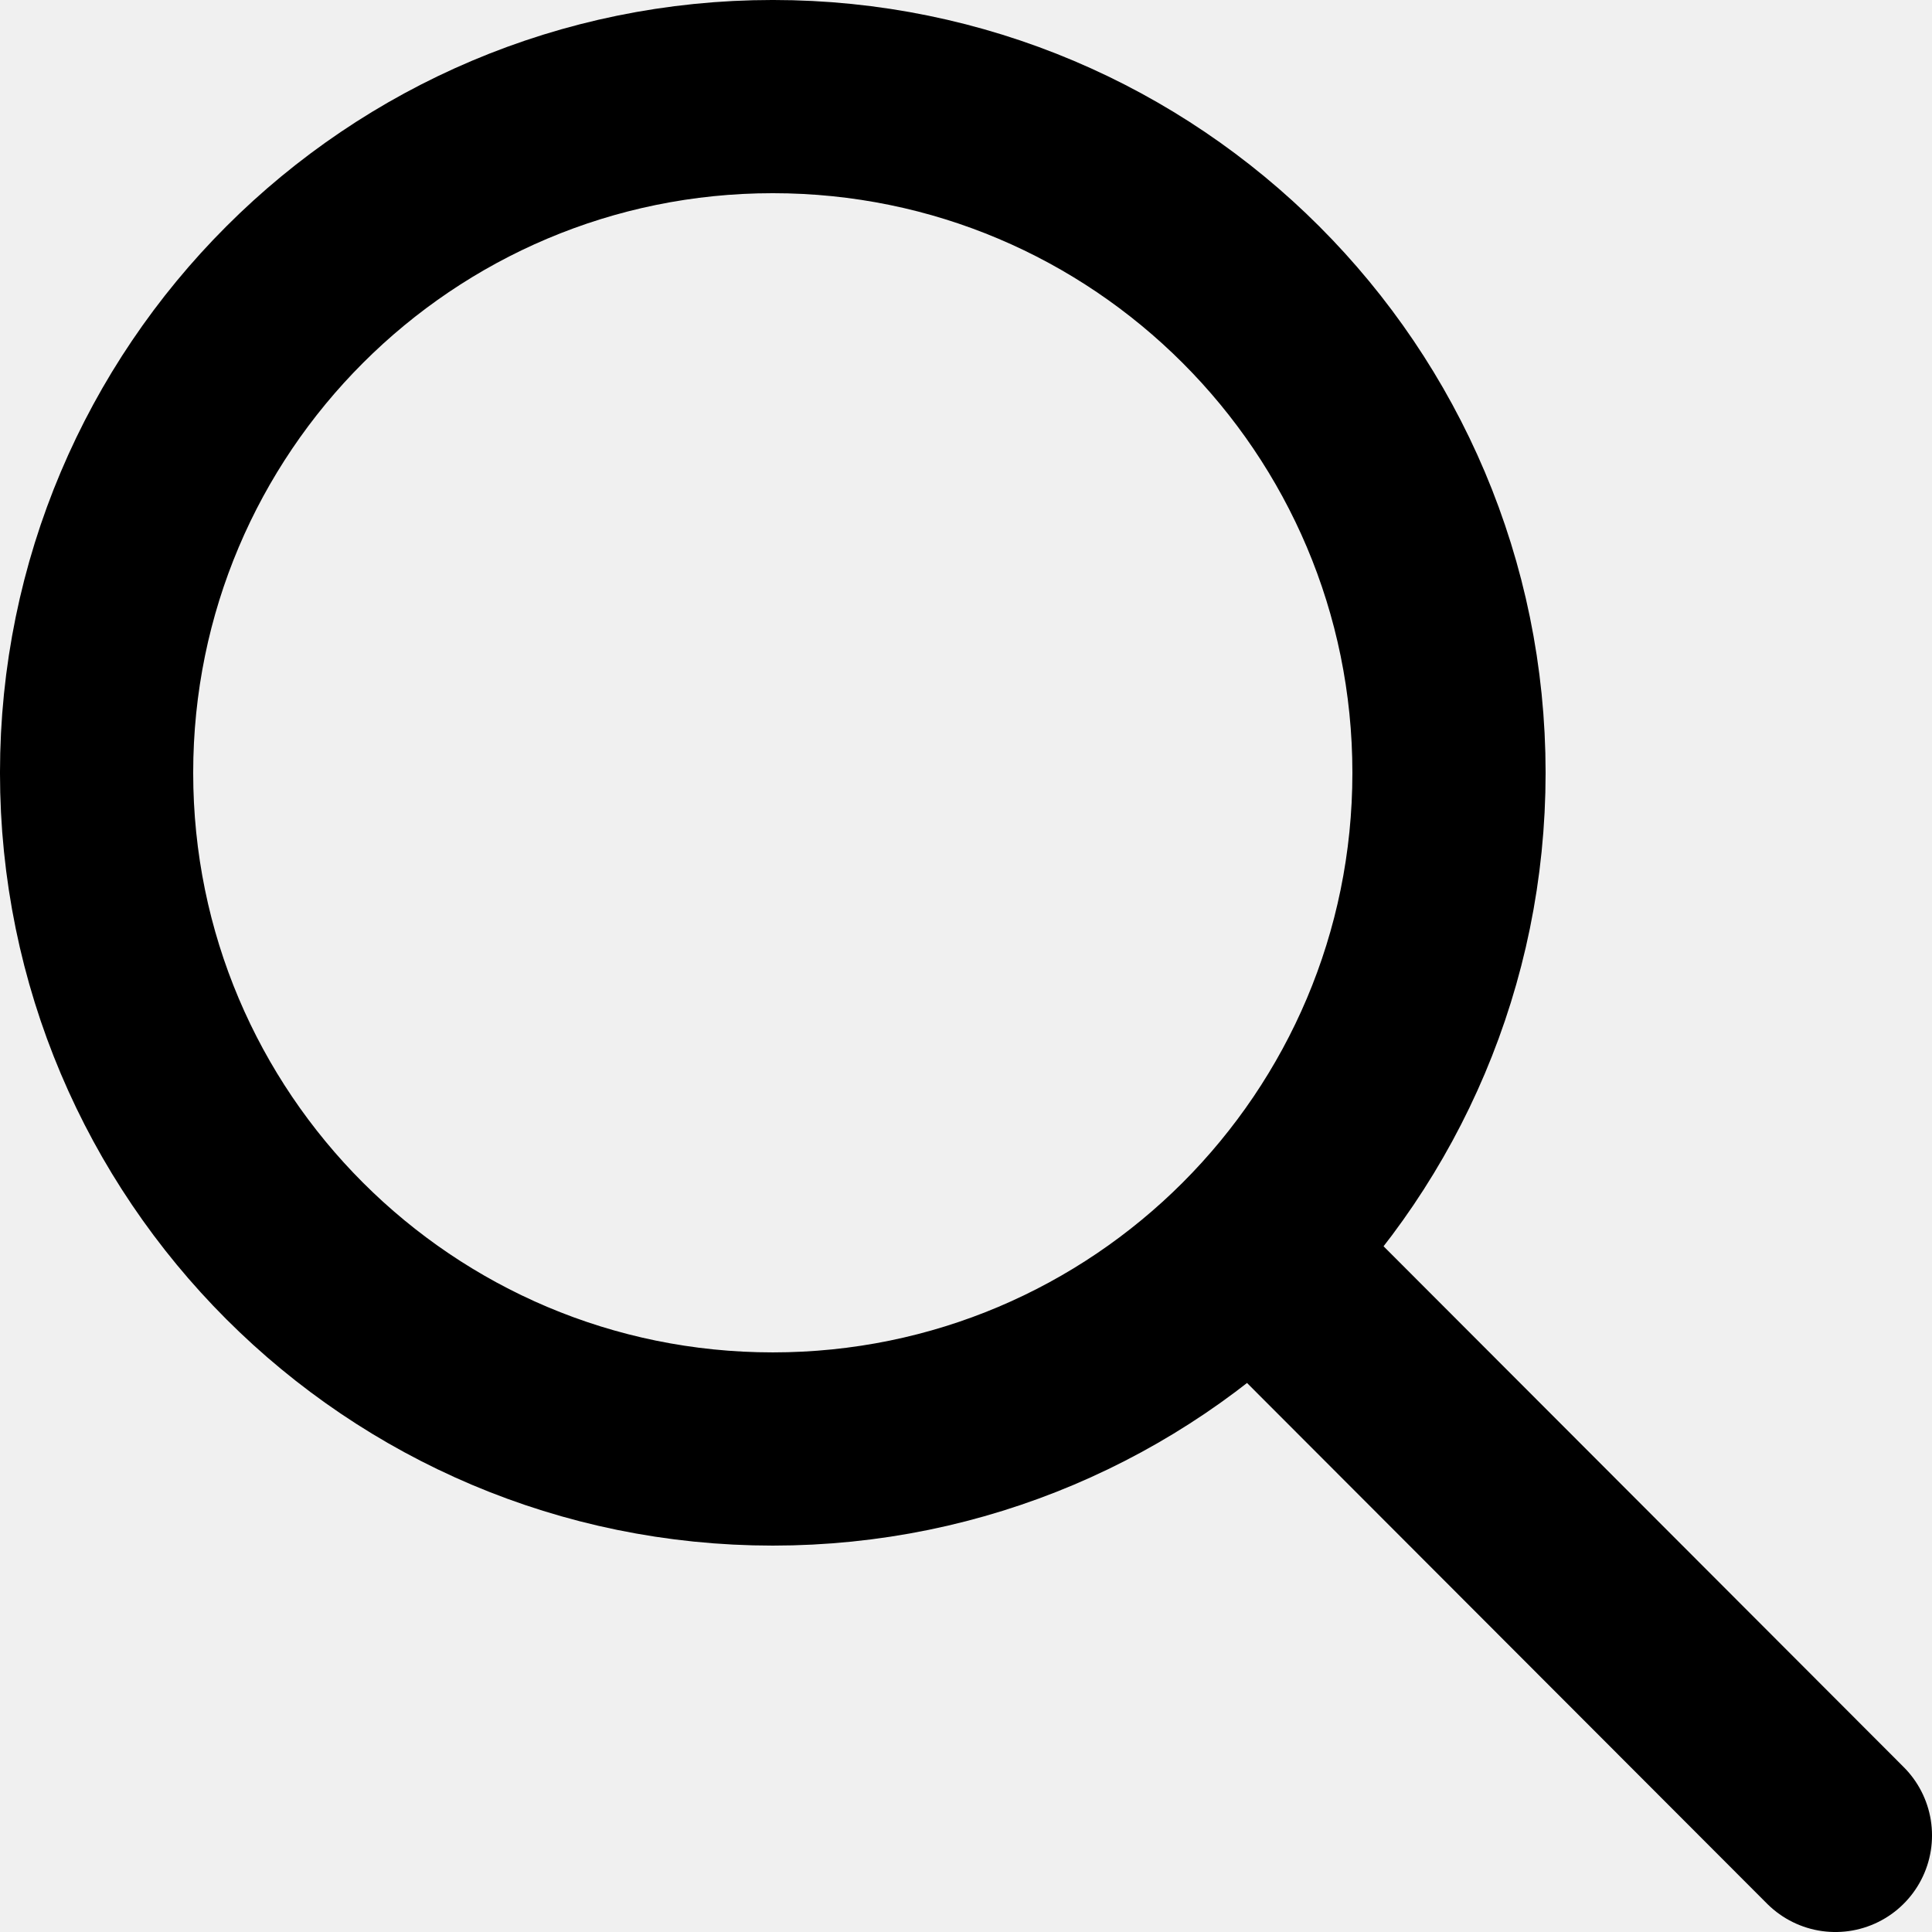
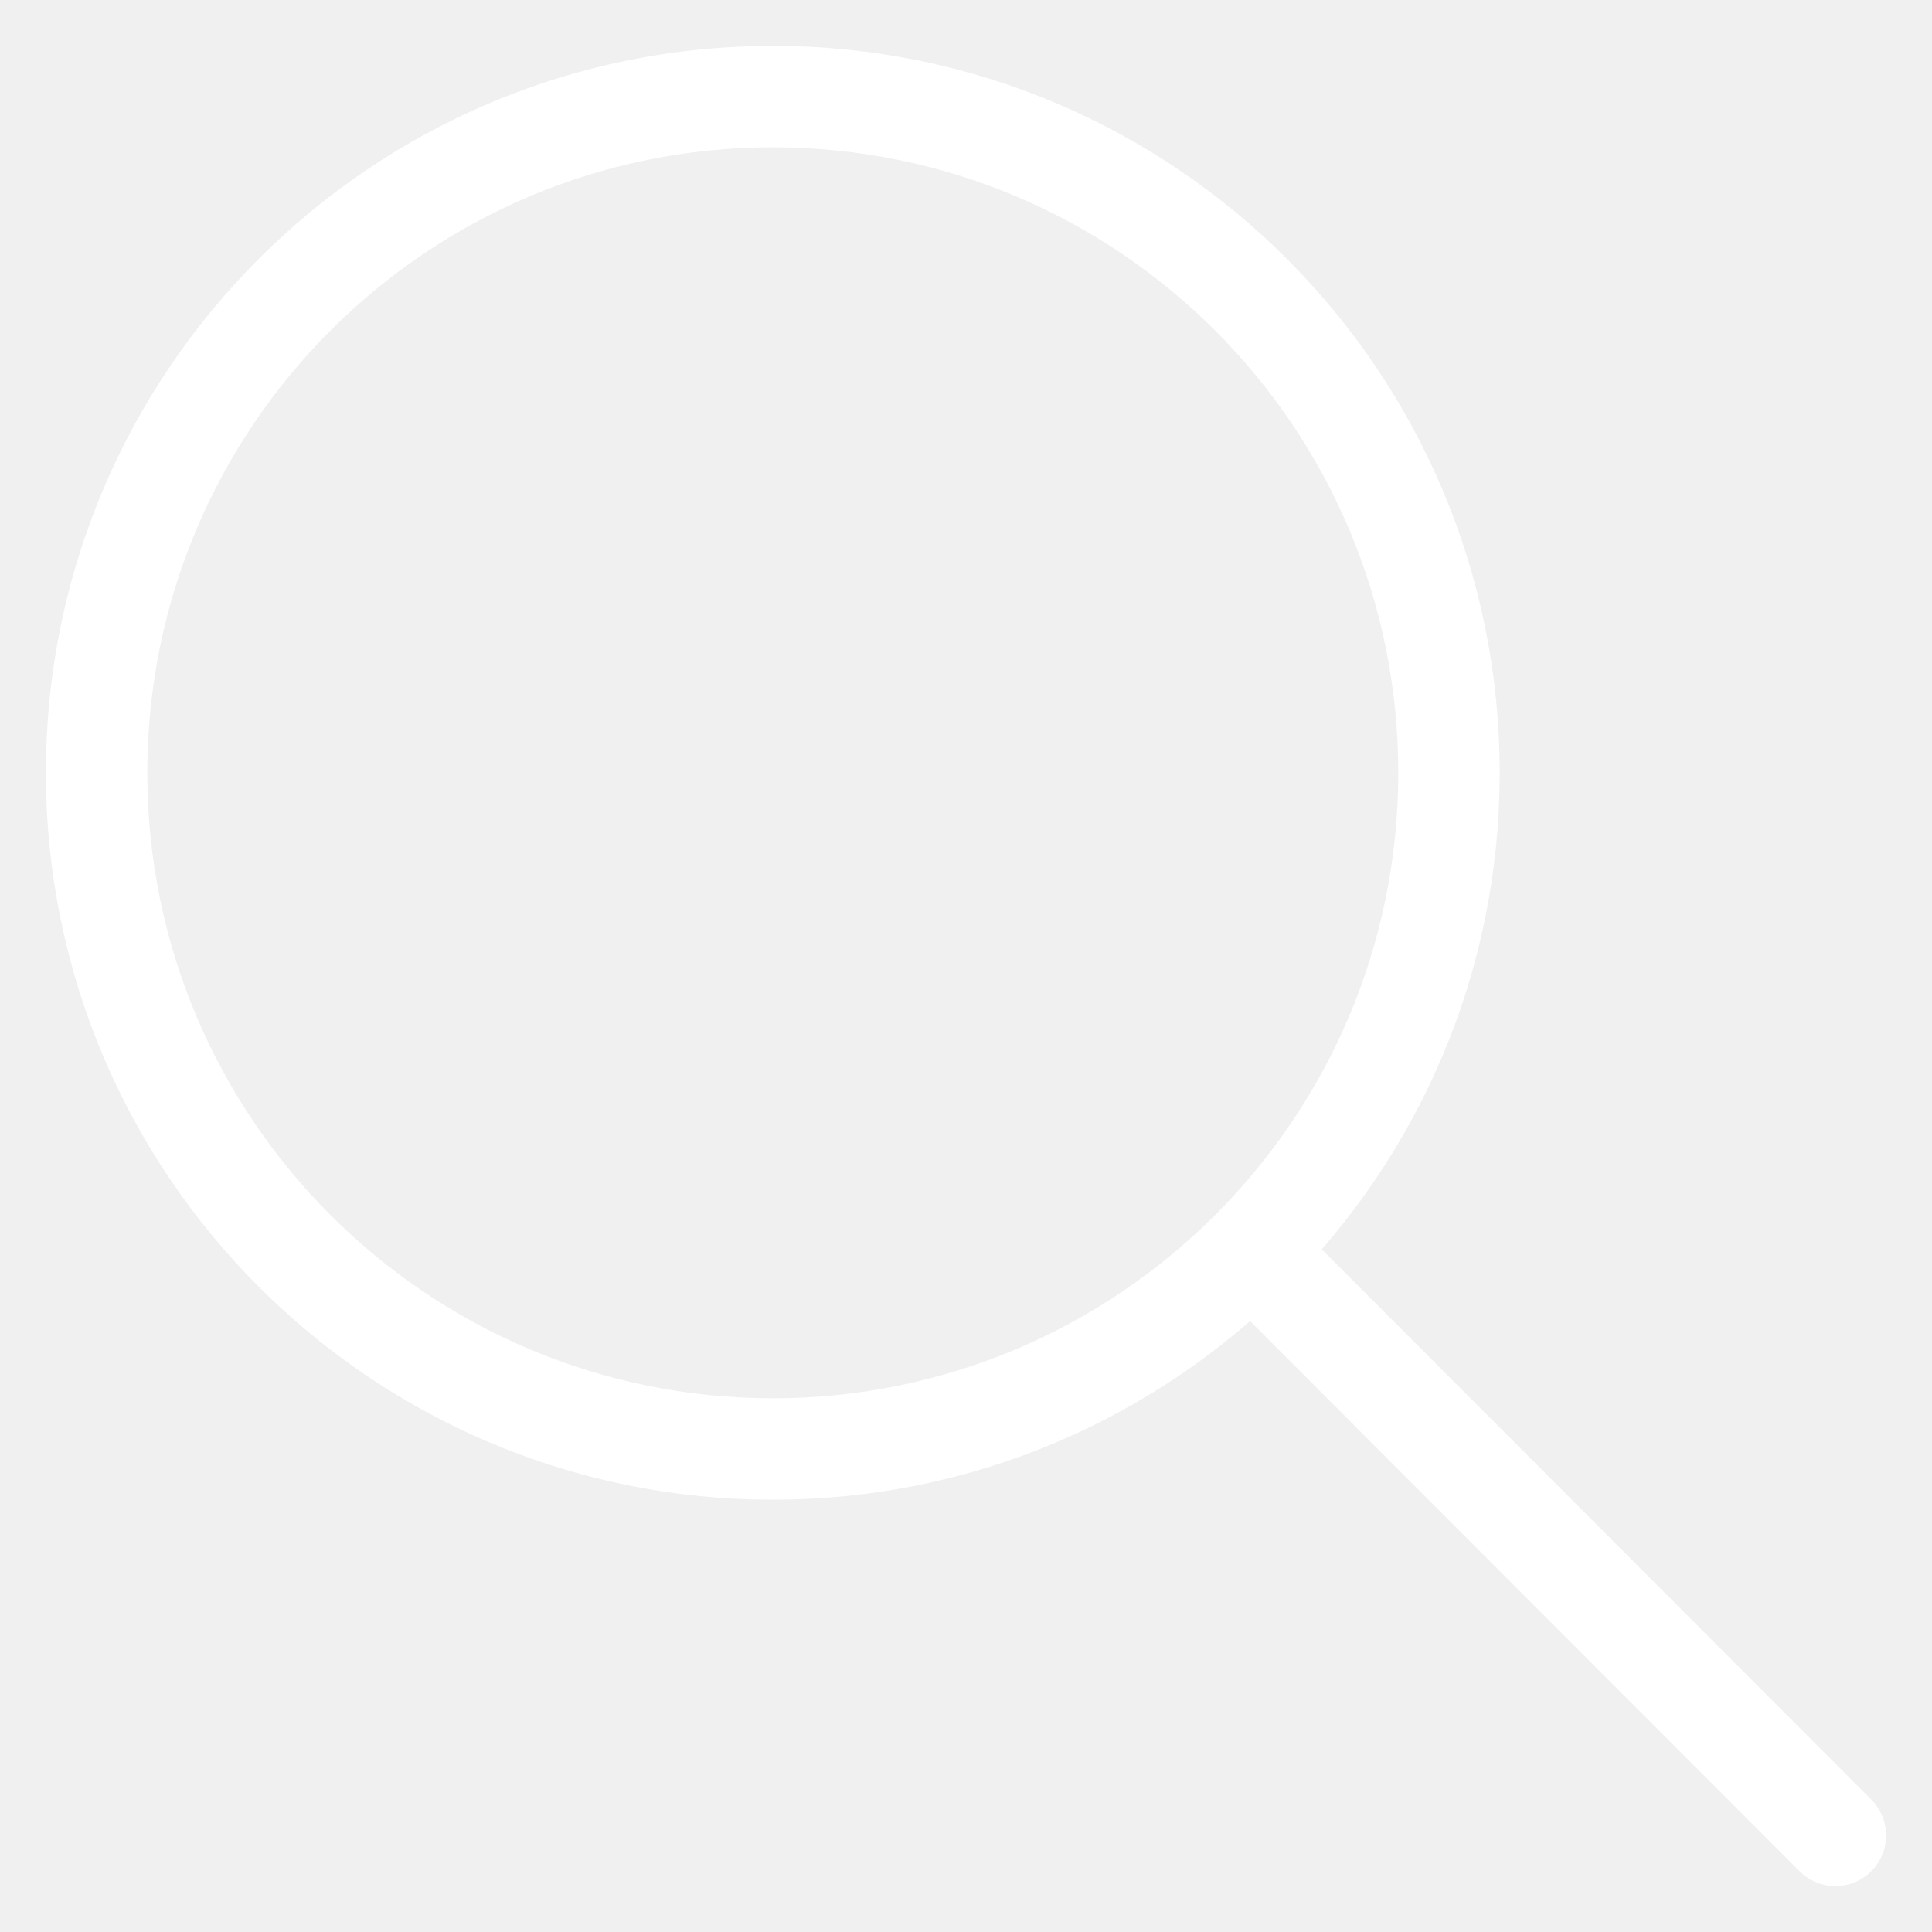
<svg xmlns="http://www.w3.org/2000/svg" id="Layer_1" version="1.1" viewBox="0 0 666.67 666.67">
  <defs>
    <style>
      .st0 {
        fill: none;
-         stroke: #000;
+         stroke: #fff;
        stroke-linecap: round;
        stroke-linejoin: round;
-         stroke-width: 66.67px;
+         stroke-width: 35px;
      }
    </style>
  </defs>
  <path class="st0" d="M431.79,431.53l201.55,201.81M500,266.67c0,128.87-104.47,233.33-233.33,233.33S33.33,395.53,33.33,266.67,137.8,33.33,266.67,33.33s233.33,104.47,233.33,233.33Z" />
</svg>
